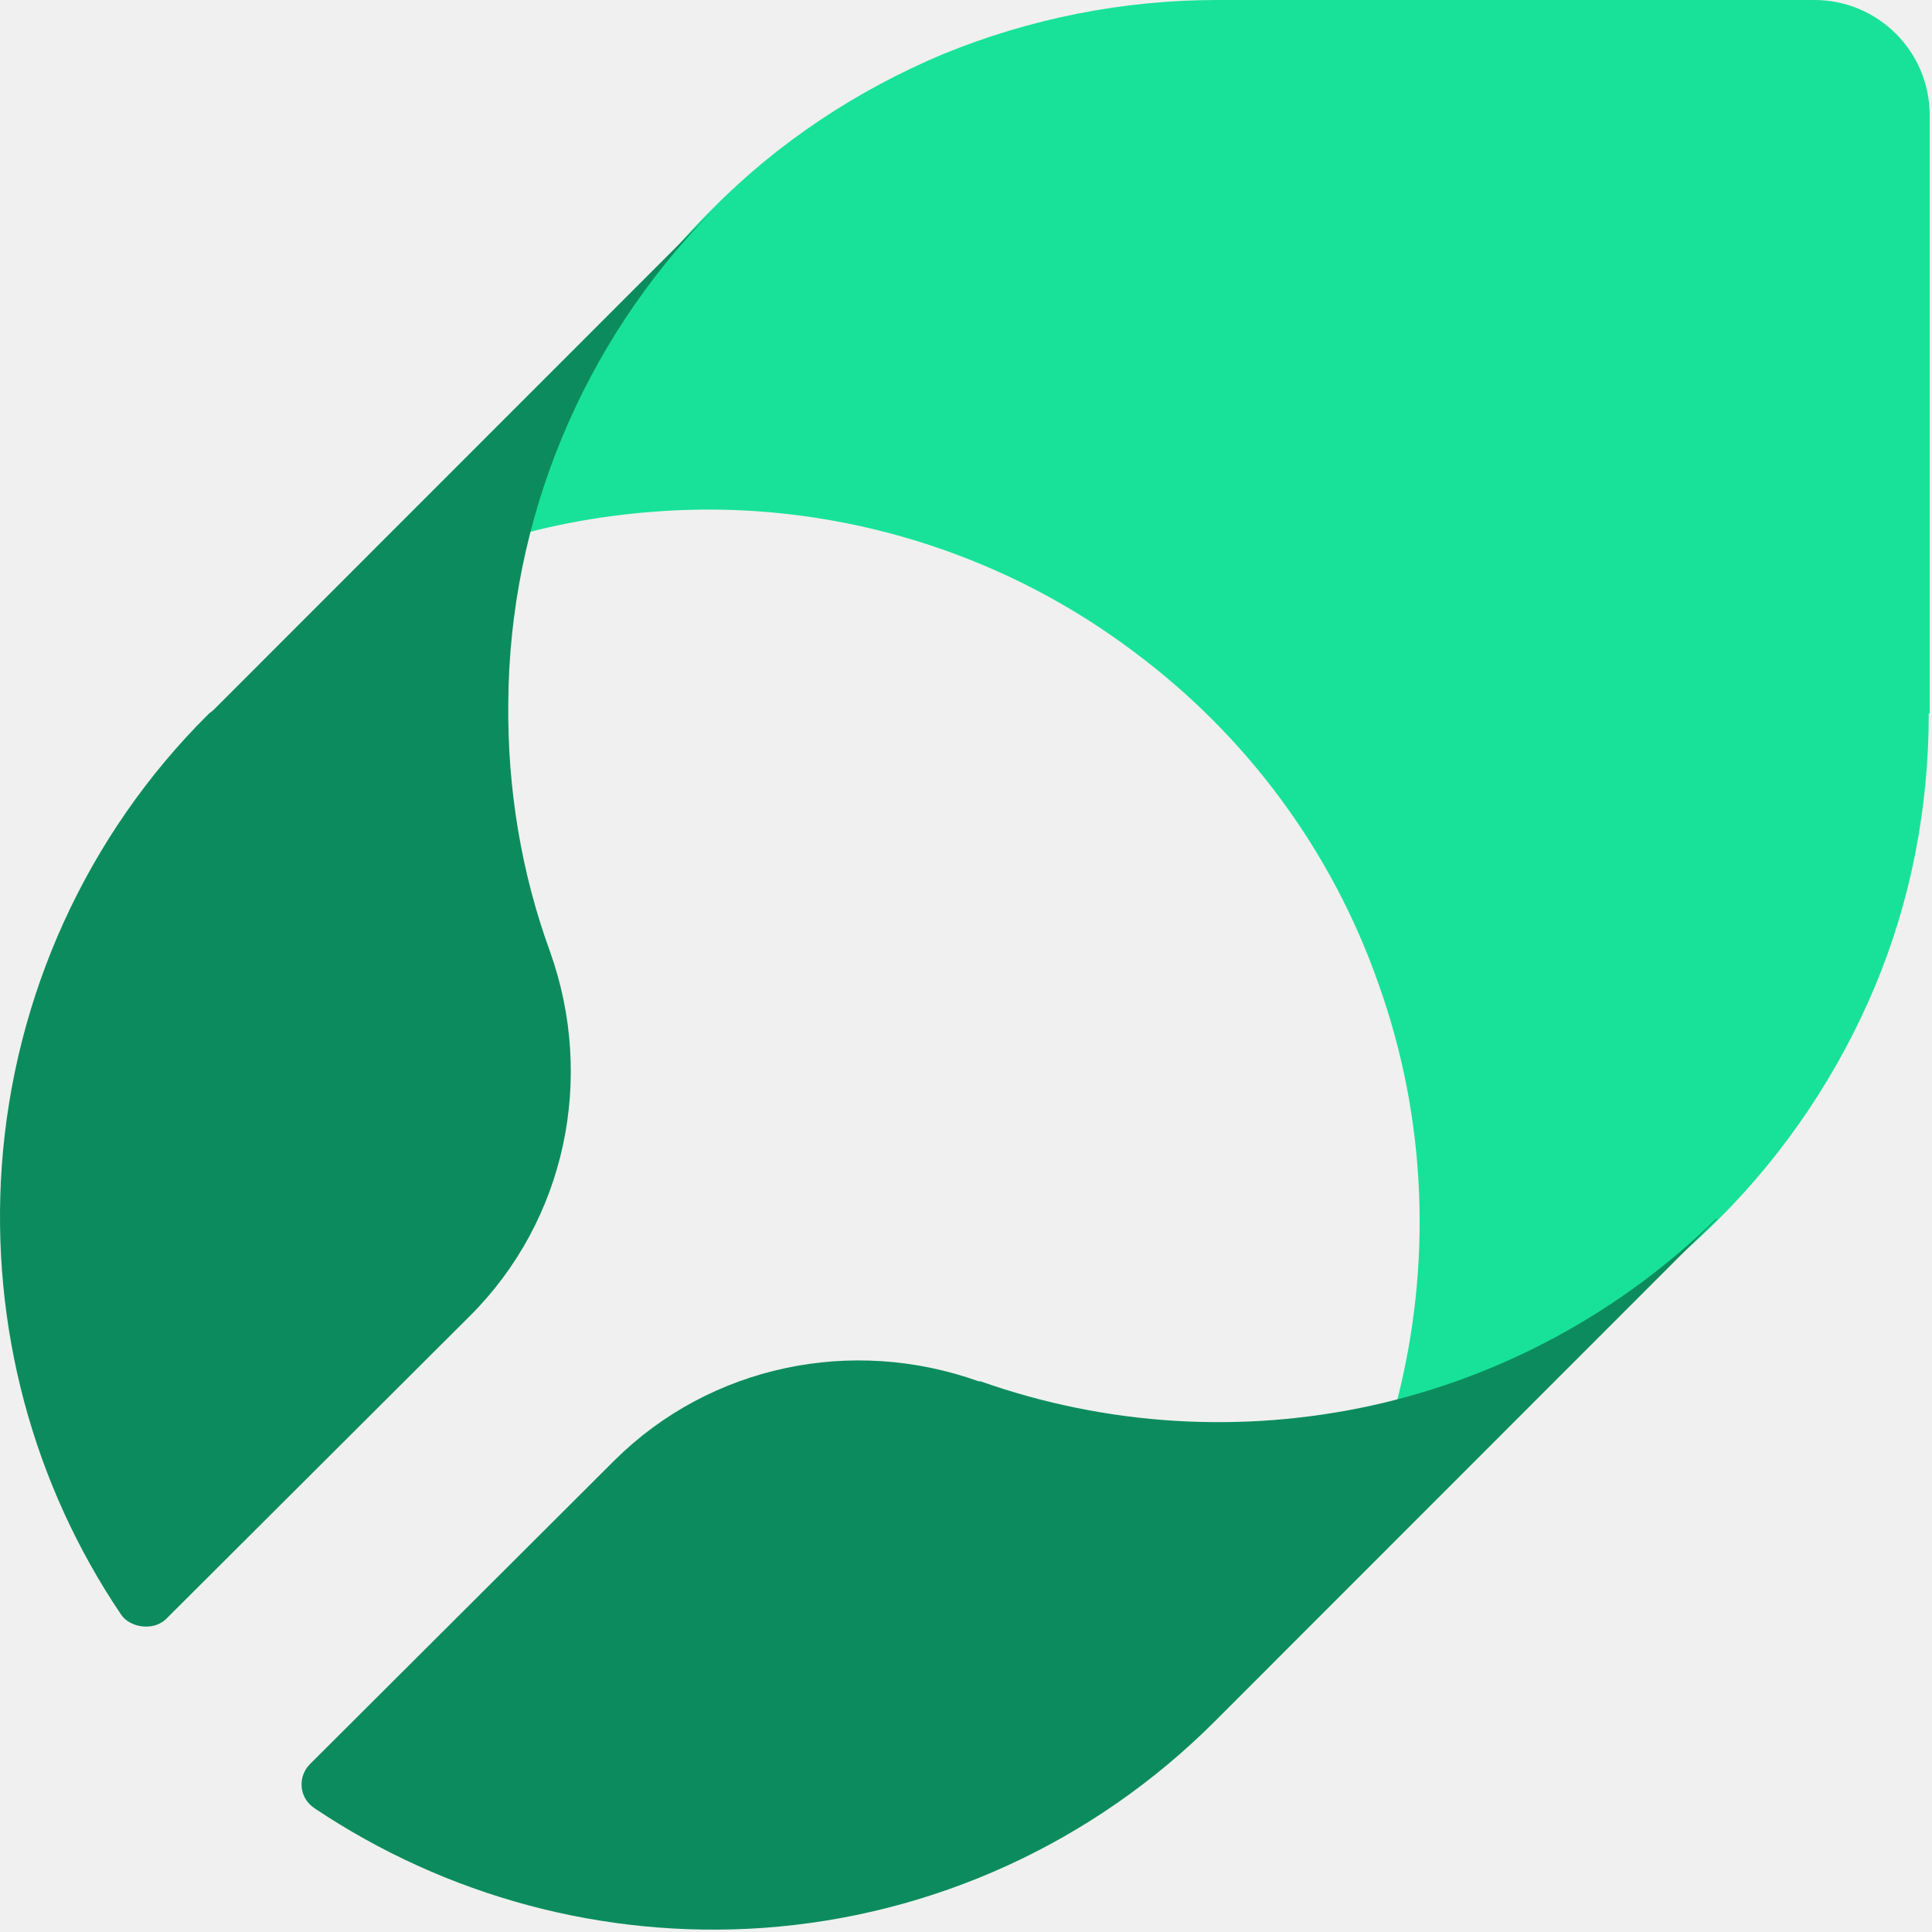
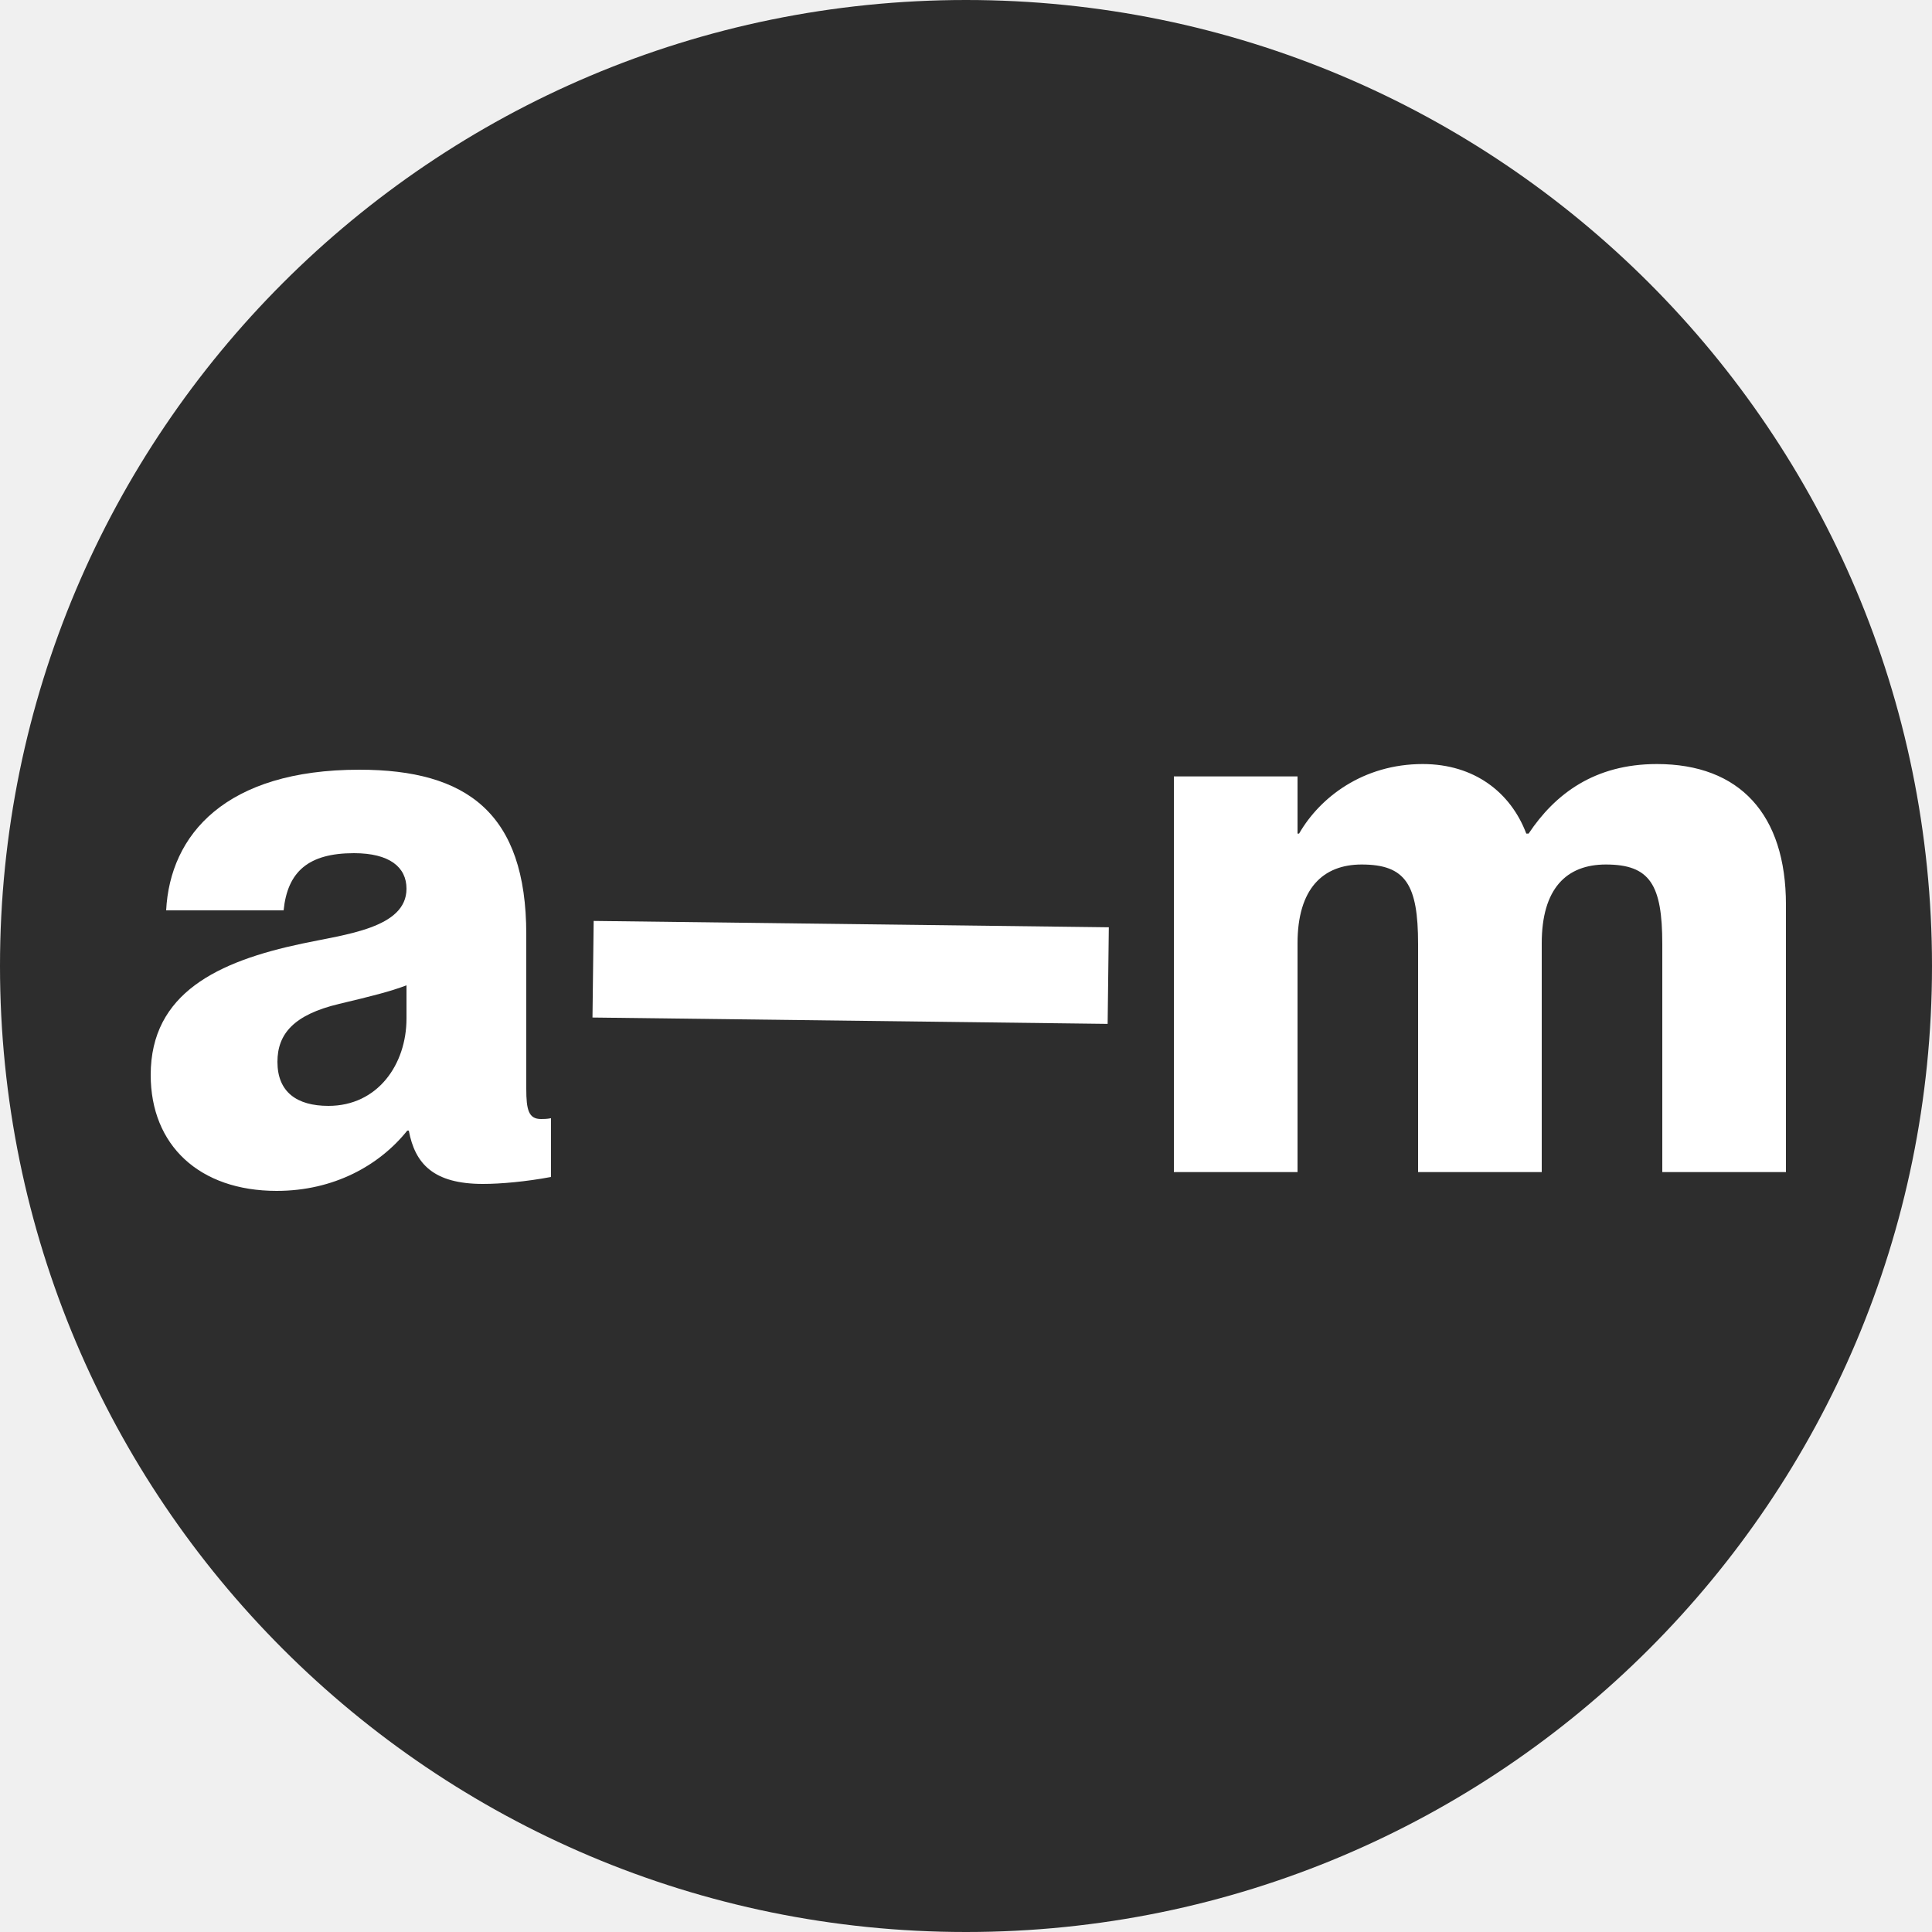
- <svg xmlns="http://www.w3.org/2000/svg" width="502" height="502" viewBox="0 0 502 502" fill="none">
-   <path d="M501.402 185.33V29.962C501.402 13.29 487.876 0 471.453 0H316.156C291.763 0 267.611 4.832 245.15 14.014C222.689 23.438 202.16 36.969 185.012 54.367L183.804 55.575C161.101 78.53 144.92 107.042 136.708 138.454C151.441 134.588 166.656 132.655 181.871 132.413C222.447 131.93 262.298 144.978 294.661 169.383C323.885 191.13 346.104 221.092 358.18 255.645C370.739 290.681 372.188 328.859 362.769 364.862C393.925 356.647 422.666 340.457 445.611 317.744L446.818 316.536C463.966 299.38 477.732 278.841 487.151 256.37C496.571 233.898 501.16 209.735 501.16 185.33H501.402Z" fill="#18E299" />
-   <path d="M132.071 182.706C132.312 135.044 151.32 89.307 184.764 55.125L55.557 184.391C55.076 184.873 54.594 185.113 54.113 185.595C22.593 216.888 3.586 258.774 0.458 303.066C-2.43 344.47 8.397 385.392 31.496 419.575C33.699 422.835 39.677 423.907 43.046 420.778L122.206 341.822C146.989 317.028 154.689 280.198 142.899 247.219C135.44 226.758 131.831 204.852 132.071 182.706Z" fill="#0C8C5E" />
-   <path d="M446.067 316.547C421.284 340.86 390.245 357.71 356.56 365.172C322.634 372.635 287.506 370.468 254.783 358.914C254.783 358.914 254.542 358.914 254.301 358.914C221.338 347.118 184.525 354.821 159.742 379.375L80.581 458.331C77.212 461.701 77.694 467.238 81.784 469.885C115.95 492.754 156.855 503.827 198.24 500.938C242.512 497.809 284.137 478.792 315.656 447.258L316.859 446.054L446.067 316.788V316.547Z" fill="#0C8C5E" />
+ <svg xmlns="http://www.w3.org/2000/svg" width="300" height="300" viewBox="0 0 300 300" fill="none">
+   <style>
+   .bg { fill: #2D2D2D }
+   .fg { fill: #FFFFFF }
+   .rule { stroke: #FFFFFF }
+   @media (prefers-color-scheme: dark) {
+     .bg { fill: #FFFFFF }
+     .fg { fill: #2D2D2D }
+     .rule { stroke: #2D2D2D }
+   }
+ </style>
+   <rect class="bg" width="300" height="300" rx="150" />
+   <path class="fg" d="M42.96 184.92C30.96 184.92 23.4 177.84 23.4 166.92C23.4 154.2 33.84 149.28 46.92 146.52C53.64 145.08 63.12 144.12 63.12 138C63.12 134.64 60.48 132.48 54.96 132.48C47.88 132.48 44.64 135.36 44.04 141.36H25.8C26.4 129.6 35.04 119.52 55.8 119.52C72.48 119.52 81.72 126.24 81.72 145.08V169.08C81.72 172.32 82.08 173.76 84 173.76C84.48 173.76 84.84 173.76 85.56 173.64V182.76C81.72 183.48 77.76 183.84 75 183.84C67.32 183.84 64.44 180.72 63.48 175.56H63.24C58.92 180.96 51.84 184.92 42.96 184.92ZM51 171.72C58.68 171.72 63.12 165.24 63.12 158.16V153C60.6 153.96 57.72 154.68 52.68 155.88C45.6 157.56 43.08 160.56 43.08 164.88C43.08 169.56 46.08 171.72 51 171.72Z" />
+   <line class="rule" x1="92.093" y1="150.501" x2="172.086" y2="151.488" stroke-width="15" />
+   <path class="fg" d="M220.2 146.6C220.2 137.36 218.28 134.24 211.44 134.24C205.44 134.24 201.48 137.96 201.48 146.48V182H182.28V120.56H201.48V129.44H201.72C204.96 123.8 211.68 118.64 220.92 118.64C228.96 118.64 234.6 123.08 237 129.44H237.36C241.44 123.32 247.56 118.64 257.28 118.64C270.12 118.64 277.32 126.44 277.32 140.48V182H258.12V146.6C258.12 137.36 256.2 134.24 249.36 134.24C243.24 134.24 239.4 137.96 239.4 146.48V182H220.2V146.6Z" />
</svg>
